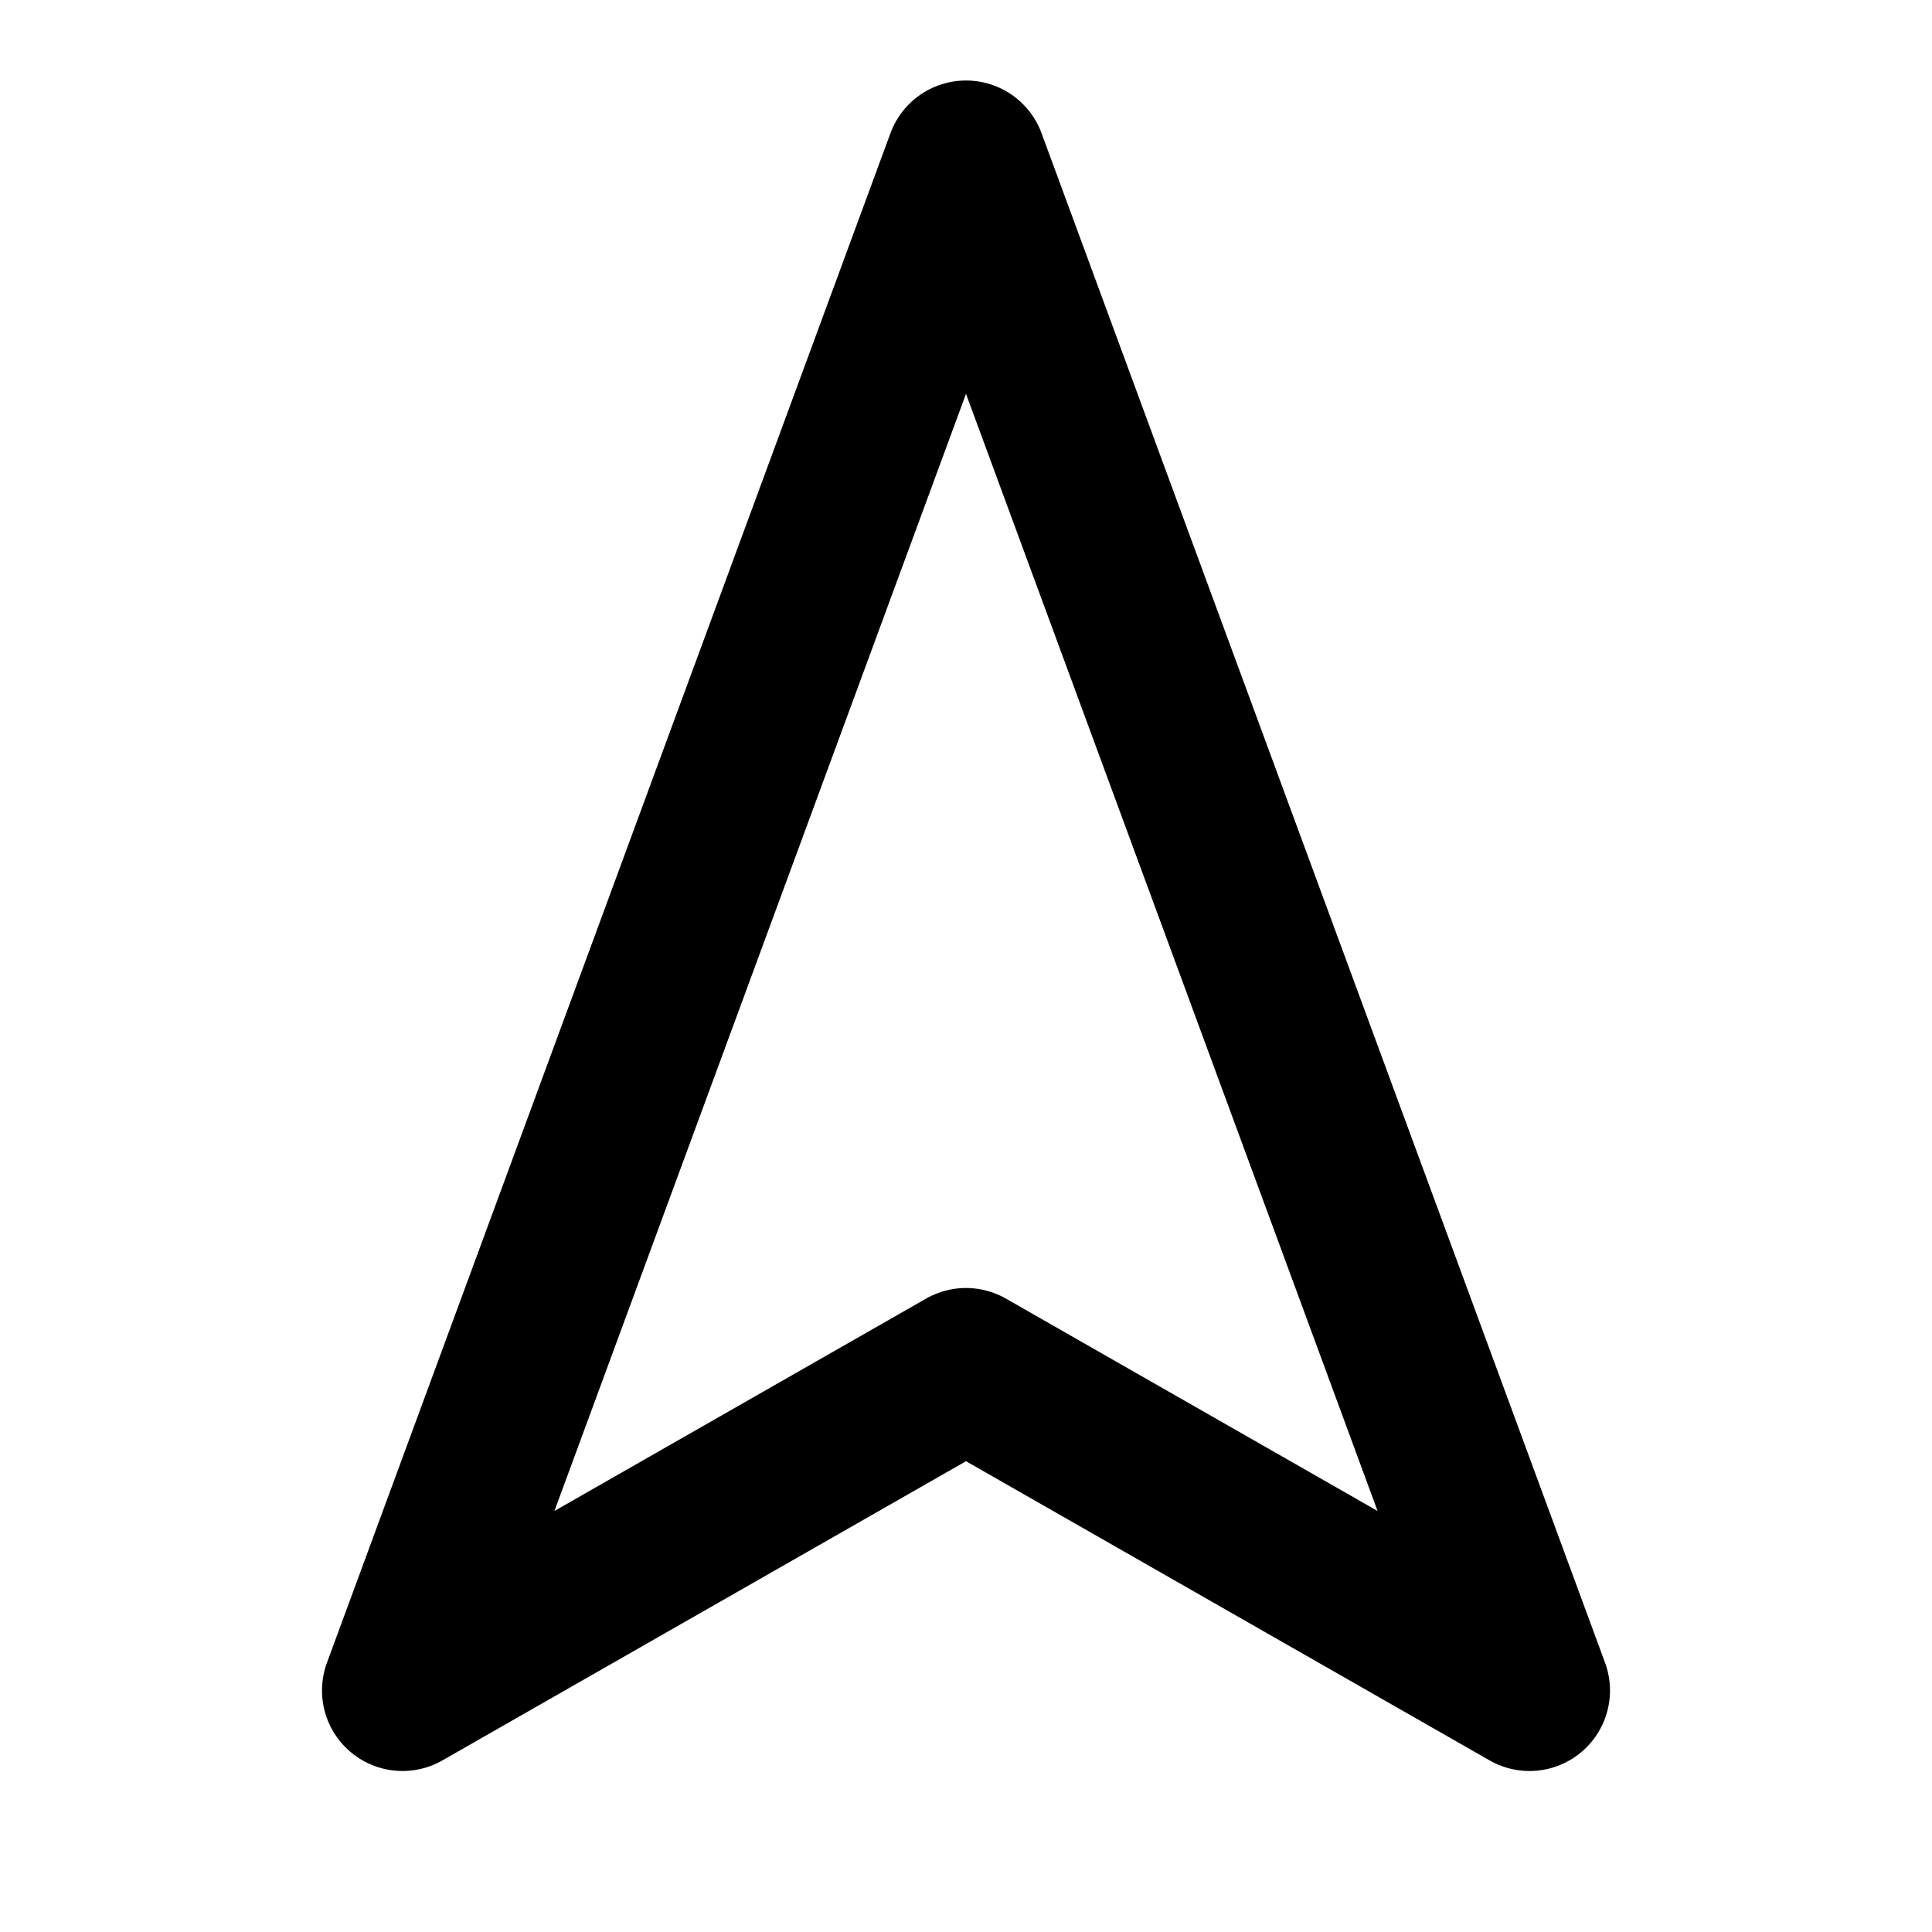
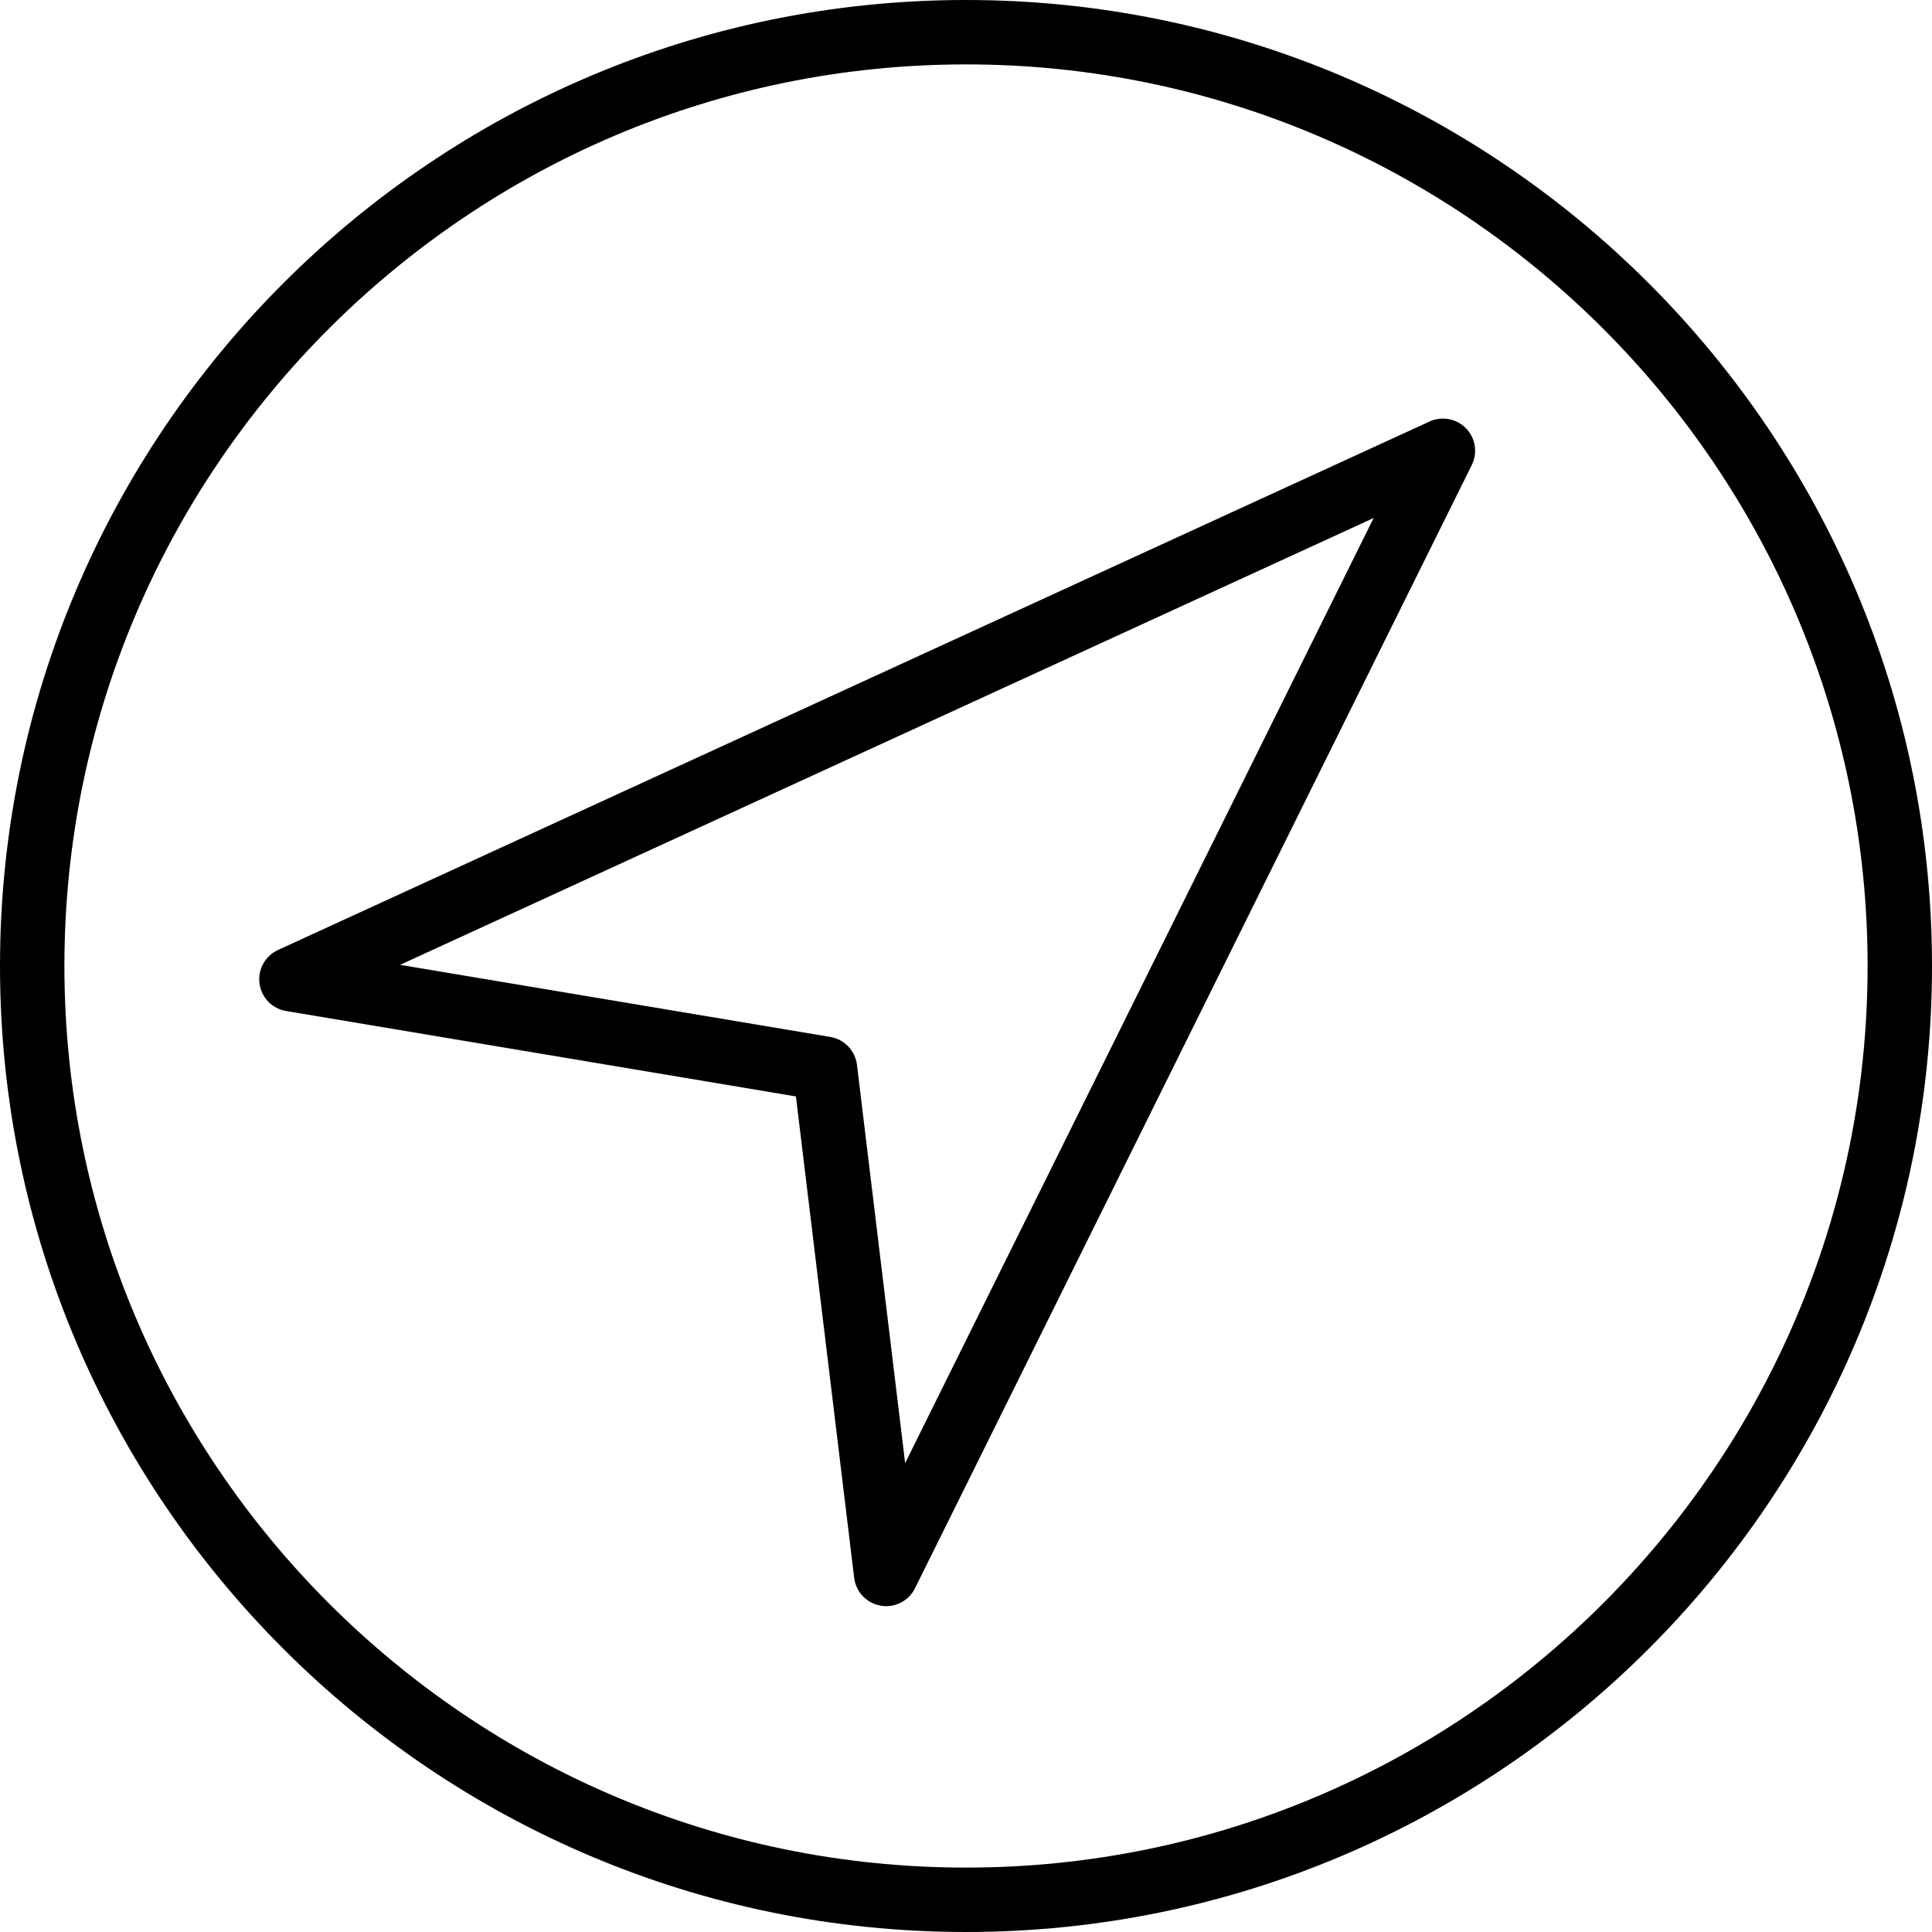
- <svg xmlns="http://www.w3.org/2000/svg" width="24" height="24" viewBox="0 0 24 24" fill="none" stroke="currentColor" stroke-width="2" stroke-linecap="round" stroke-linejoin="round" class="feather feather-navigation-2">
-   <polygon points="12 2 19 21 12 17 5 21 12 2" />
+ <svg xmlns="http://www.w3.org/2000/svg" fill="#000000" height="800px" id="Capa_1" version="1.1" viewBox="0 0 60 60" width="800px" xml:space="preserve">
+   <g>
+     <path d="M44.394,13.091L8.633,29.503c-0.399,0.184-0.632,0.605-0.574,1.041s0.393,0.782,0.826,0.854l15.833,2.653l1.809,14.95   c0.054,0.438,0.389,0.791,0.824,0.865c0.057,0.01,0.113,0.015,0.169,0.015c0.375,0,0.726-0.211,0.896-0.556l17.291-34.882   c0.188-0.38,0.117-0.837-0.178-1.141S44.776,12.914,44.394,13.091z M28.11,45.438l-1.496-12.369   c-0.054-0.44-0.391-0.793-0.828-0.866l-13.362-2.239L42.66,16.087L28.11,45.438z" />
+     <path d="M30,0C13.458,0,0,13.458,0,30s13.458,30,30,30s30-13.458,30-30S46.542,0,30,0z M30,58C14.561,58,2,45.439,2,30   S14.561,2,30,2s28,12.561,28,28S45.439,58,30,58z" />
+   </g>
</svg>
